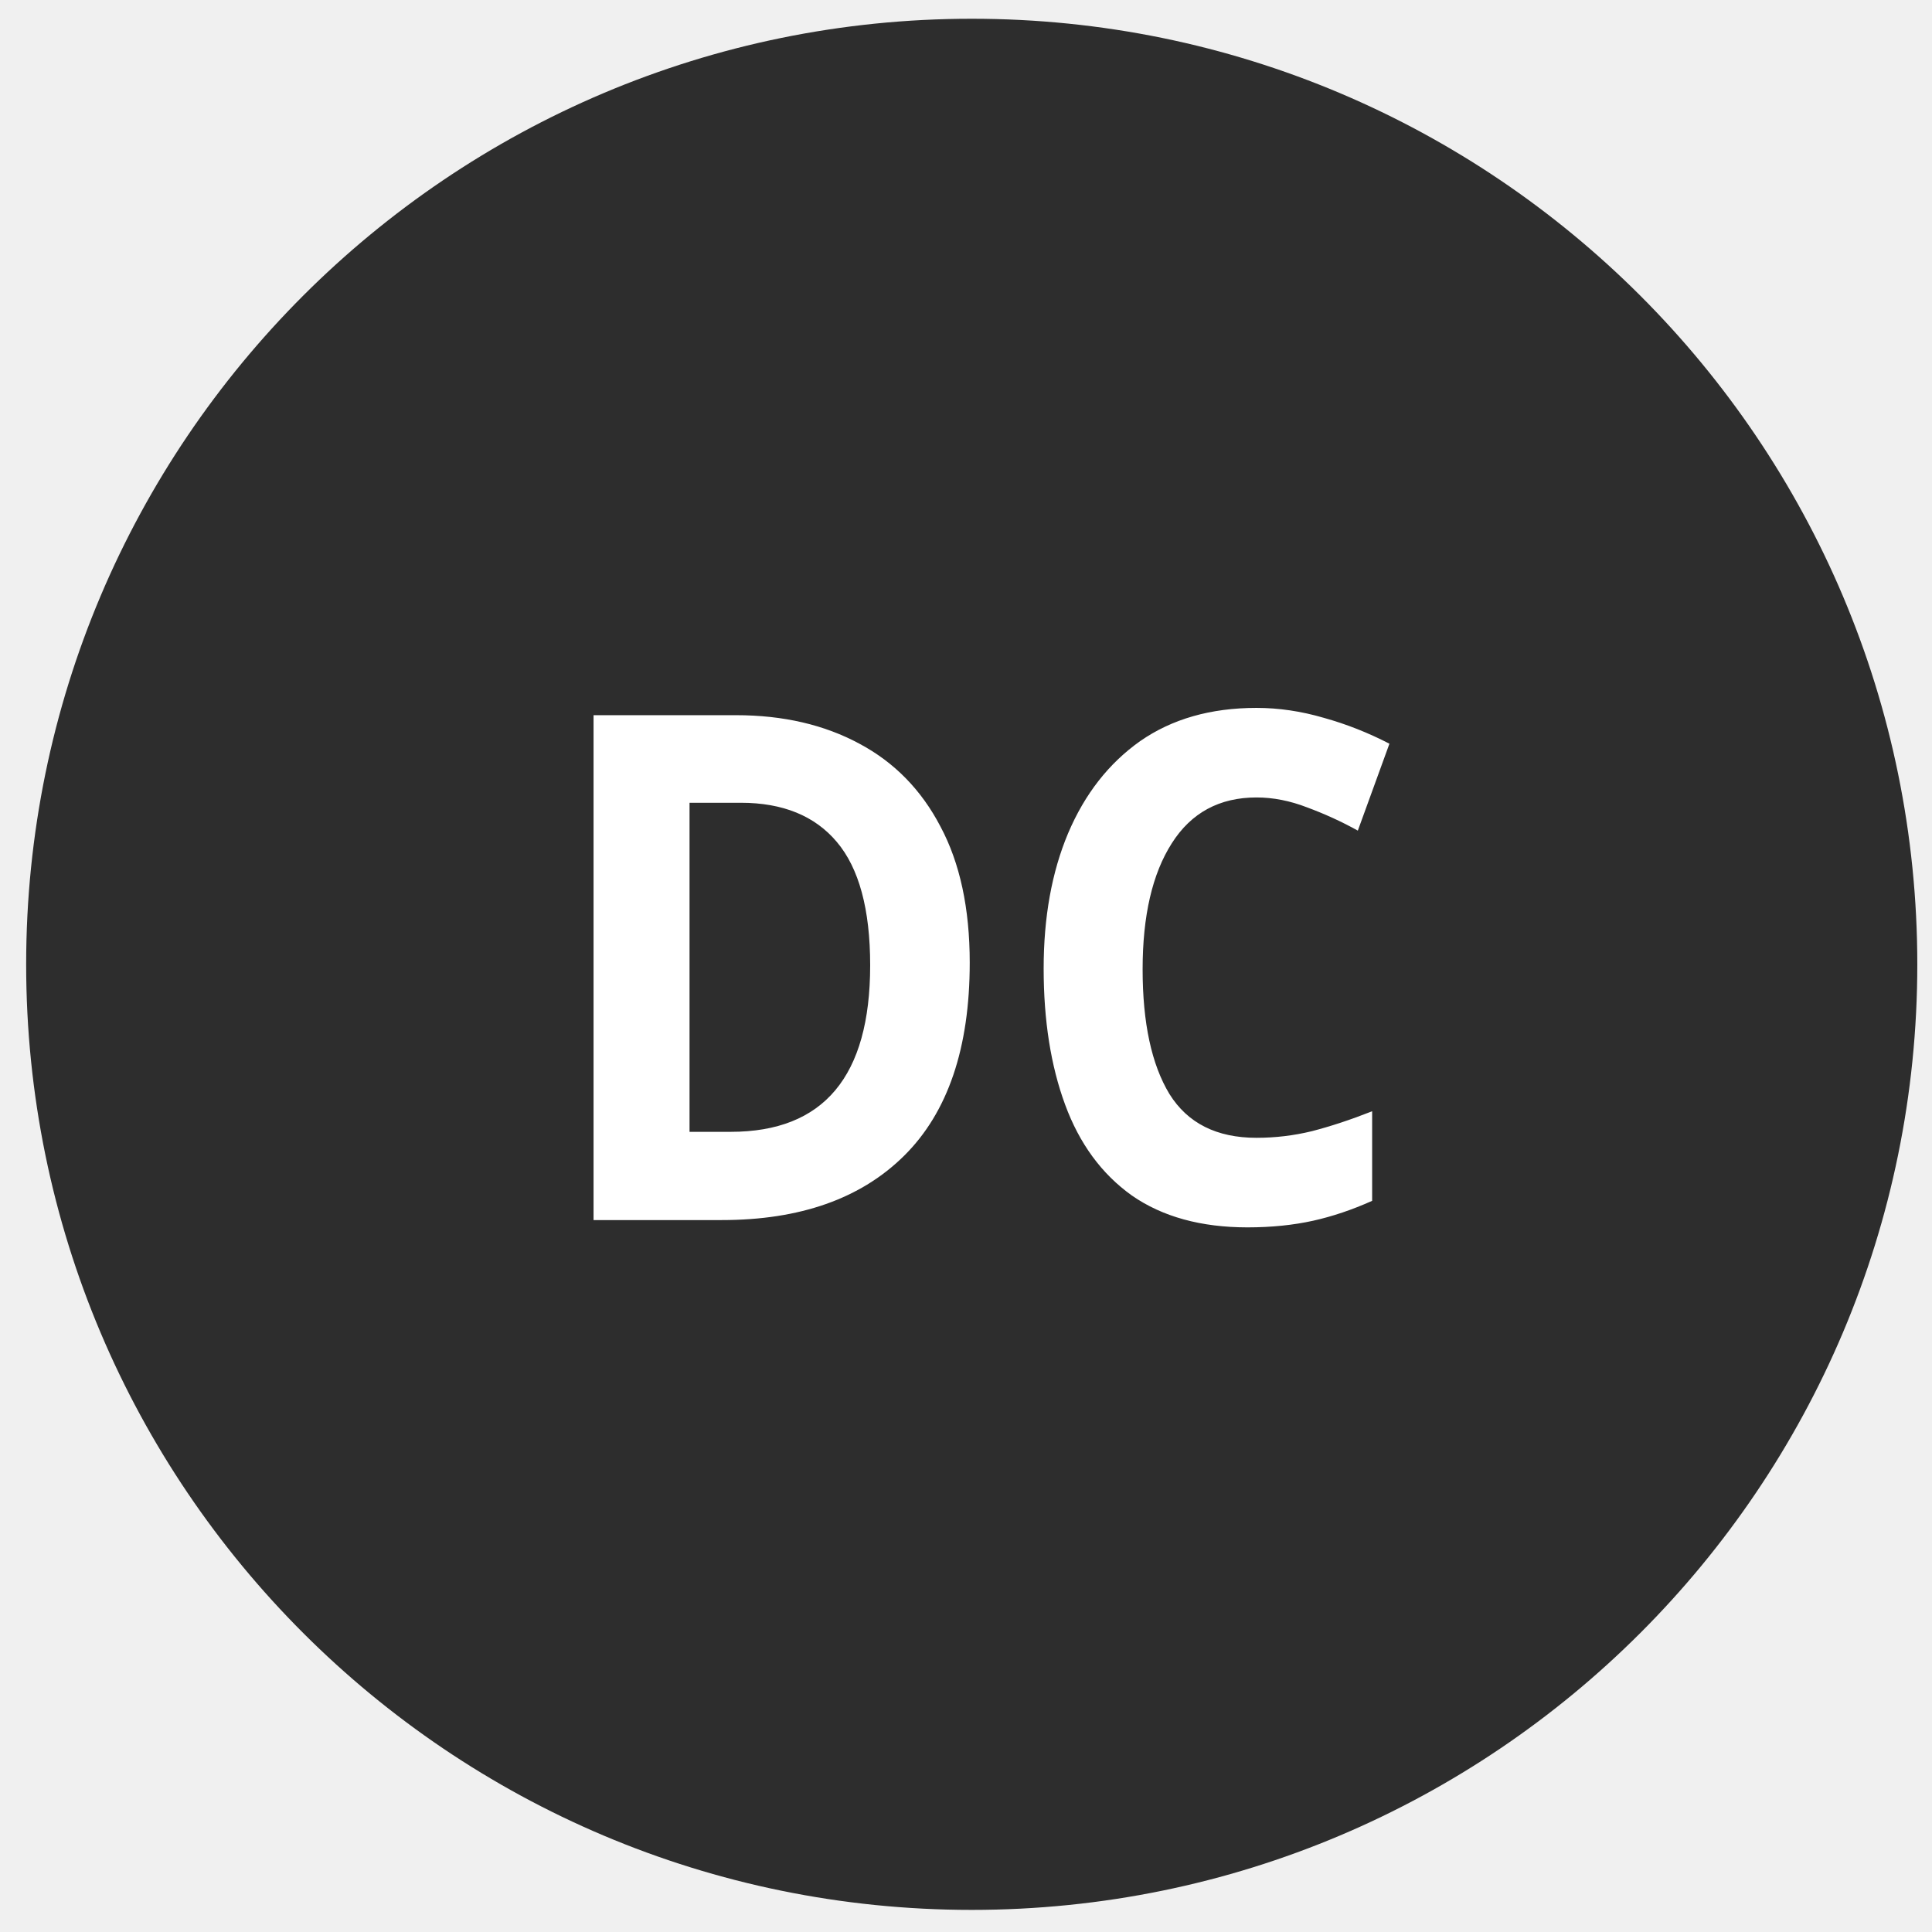
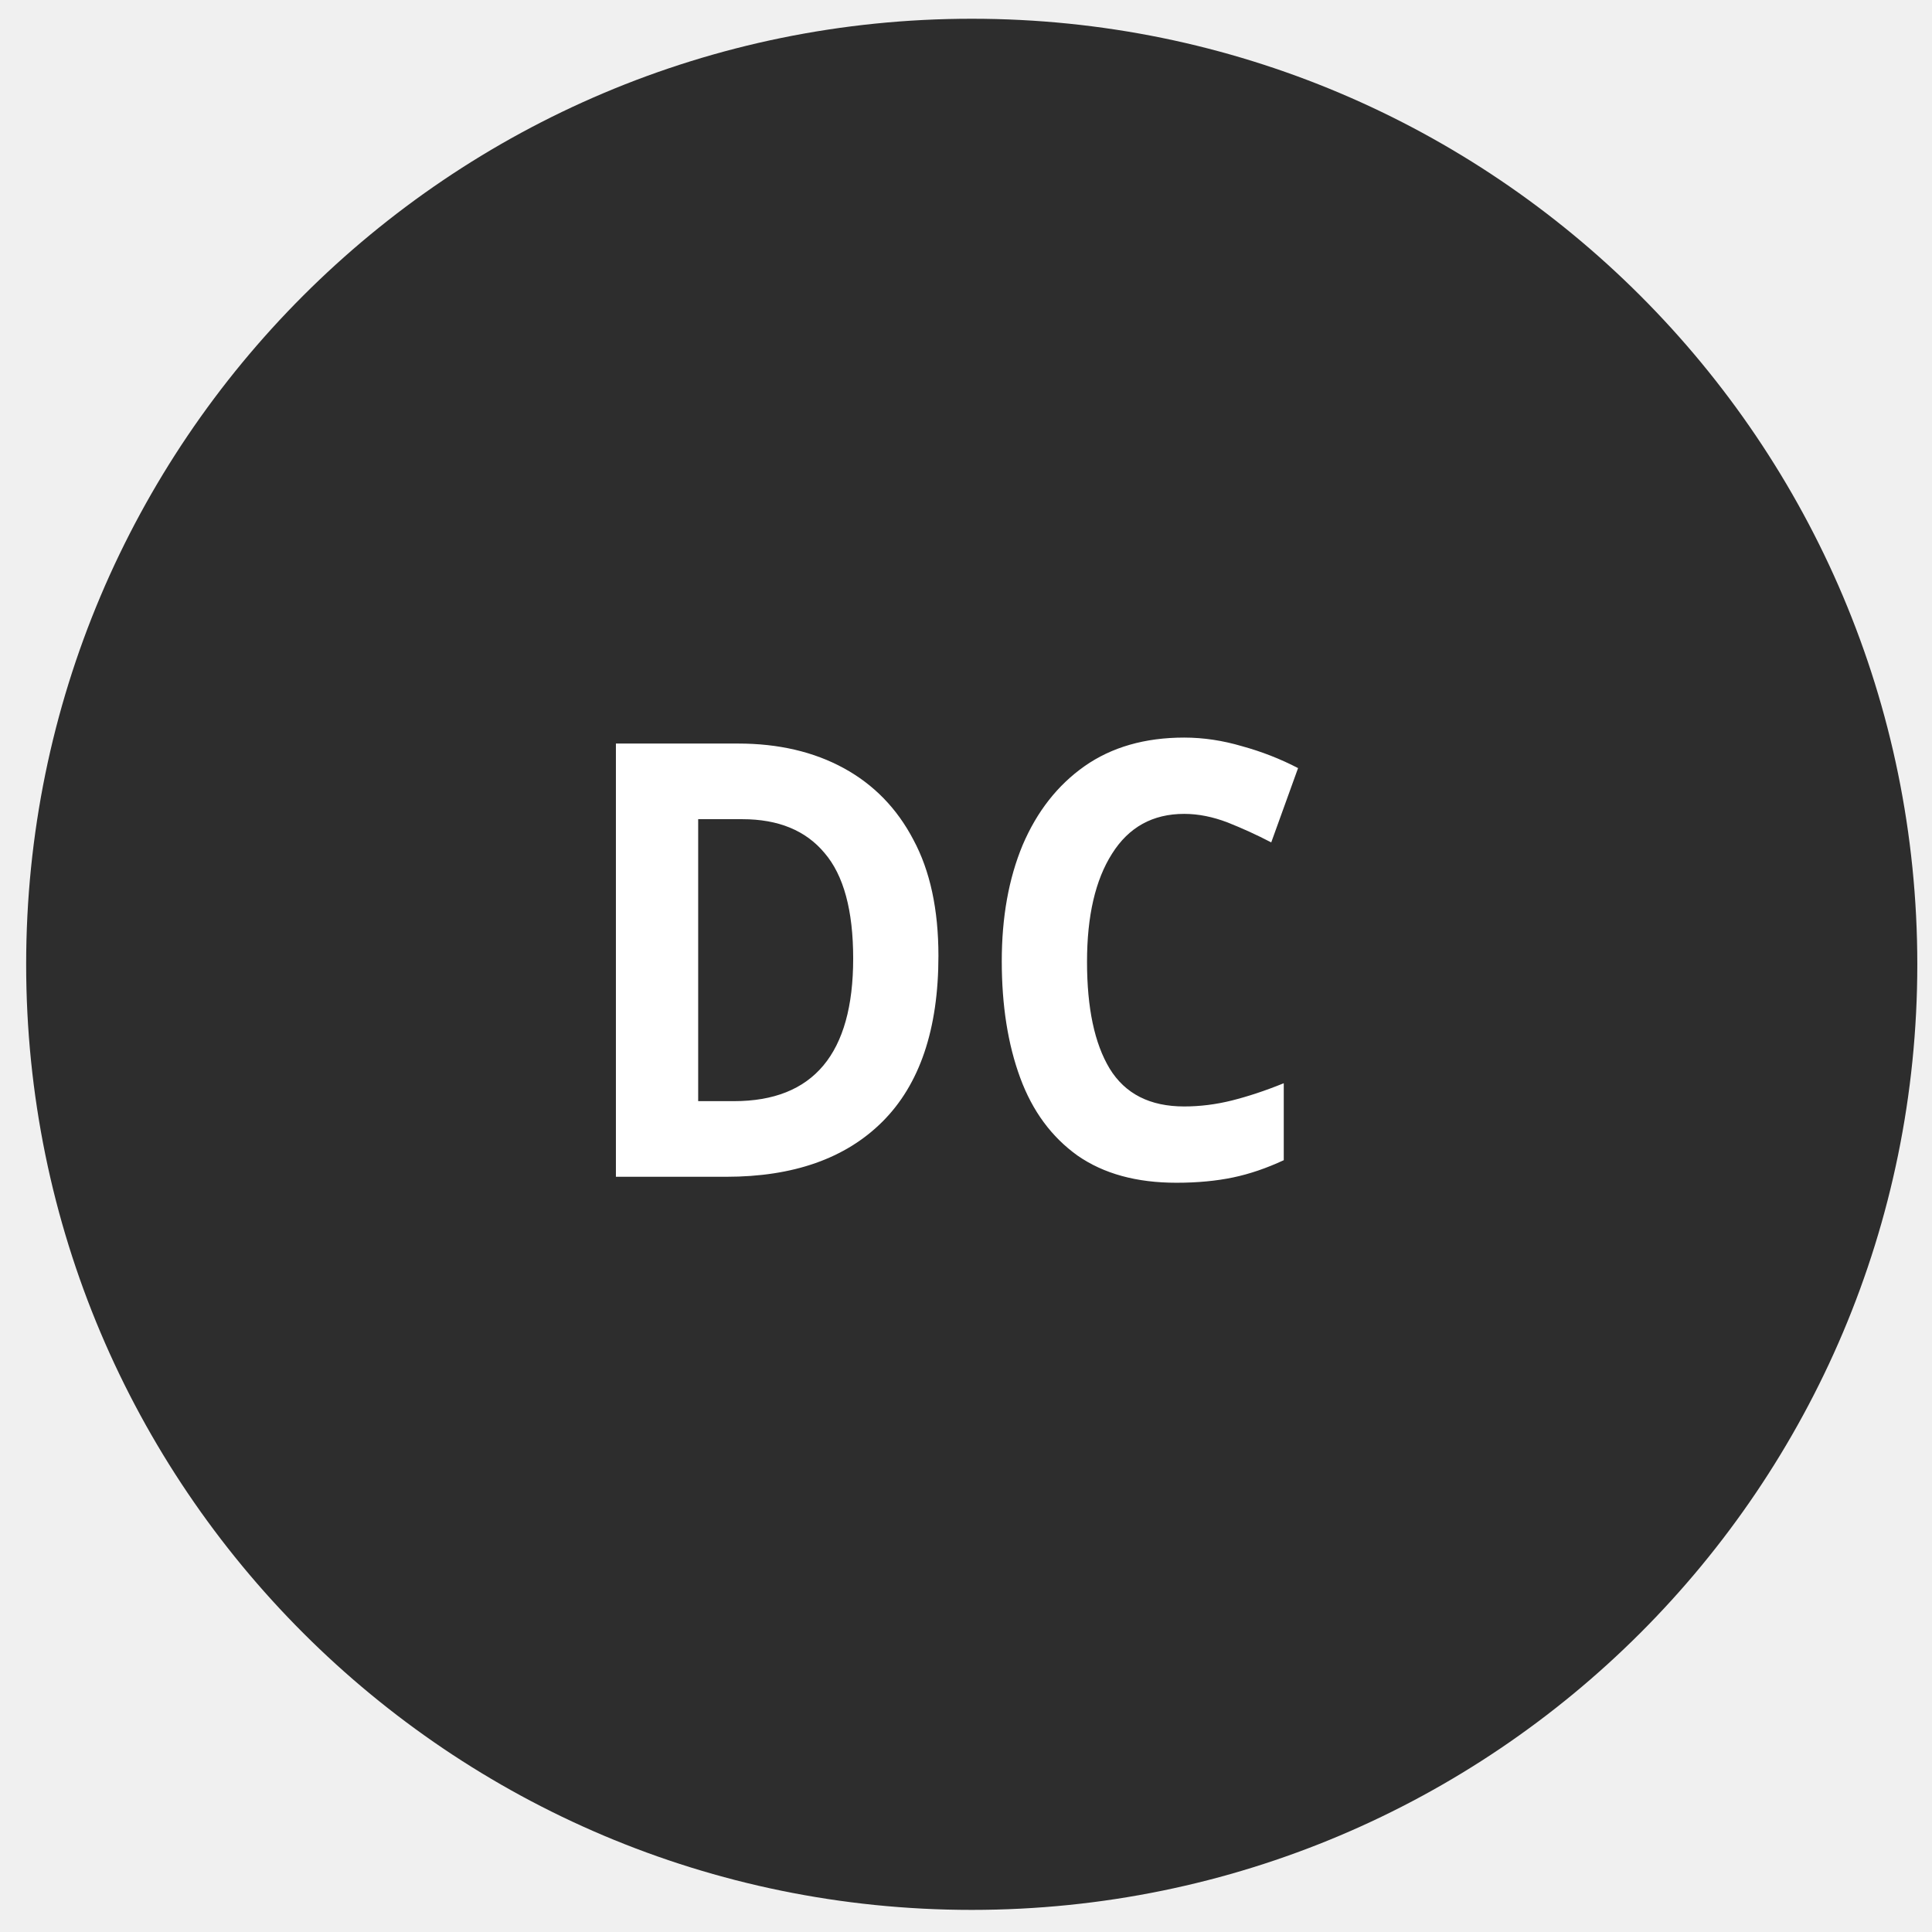
<svg xmlns="http://www.w3.org/2000/svg" width="48px" height="48px" id="svg3765" version="1.1">
  <defs id="defs3767" />
  <g id="layer1">
    <g id="layer1-4" transform="translate(0.2020297,-1.9622142e-8)">
      <g transform="translate(-0.3705977,-0.09089584)" id="layer1-9">
        <path style="fill:#2d2d2d;fill-opacity:1;stroke:none" id="path3773-80" d="M 53,24.429 C 53,37.526 42.383,48.143 29.286,48.143 16.189,48.143 5.571,37.526 5.571,24.429 5.571,11.332 16.189,0.714 29.286,0.714 42.383,0.714 53,11.332 53,24.429 z" transform="matrix(0.9906391,0,0,0.9906391,-4.700361,-0.1506326)" />
-         <text xml:space="preserve" style="font-size:29.577px;font-style:normal;font-weight:normal;line-height:125%;letter-spacing:0px;word-spacing:0px;fill:#ffffff;fill-opacity:1;stroke:none;font-family:Sans" x="14.235" y="28.821" id="text4630-0" transform="scale(0.9479359,1.054924)">
-           <tspan id="tspan4632-1" x="14.235" y="28.821" style="font-size:16.662px;font-style:normal;font-variant:normal;font-weight:bold;font-stretch:normal;fill:#ffffff;fill-opacity:1;font-family:Ubuntu;-inkscape-font-specification:Ubuntu Bold">DC</tspan>
+         <text xml:space="preserve" style="font-size:25.342px;font-style:normal;font-weight:normal;line-height:125%;letter-spacing:0px;word-spacing:0px;fill:#ffffff;fill-opacity:1;stroke:none;font-family:Sans" x="15.039" y="27.801" id="text4630-0" transform="scale(0.9479359,1.054924)">
+           <tspan id="tspan4632-1" x="15.039" y="27.801" style="font-size:14.277px;font-style:normal;font-variant:normal;font-weight:bold;font-stretch:normal;fill:#ffffff;fill-opacity:1;font-family:Ubuntu;-inkscape-font-specification:Ubuntu Bold">DC</tspan>
        </text>
      </g>
    </g>
  </g>
</svg>
